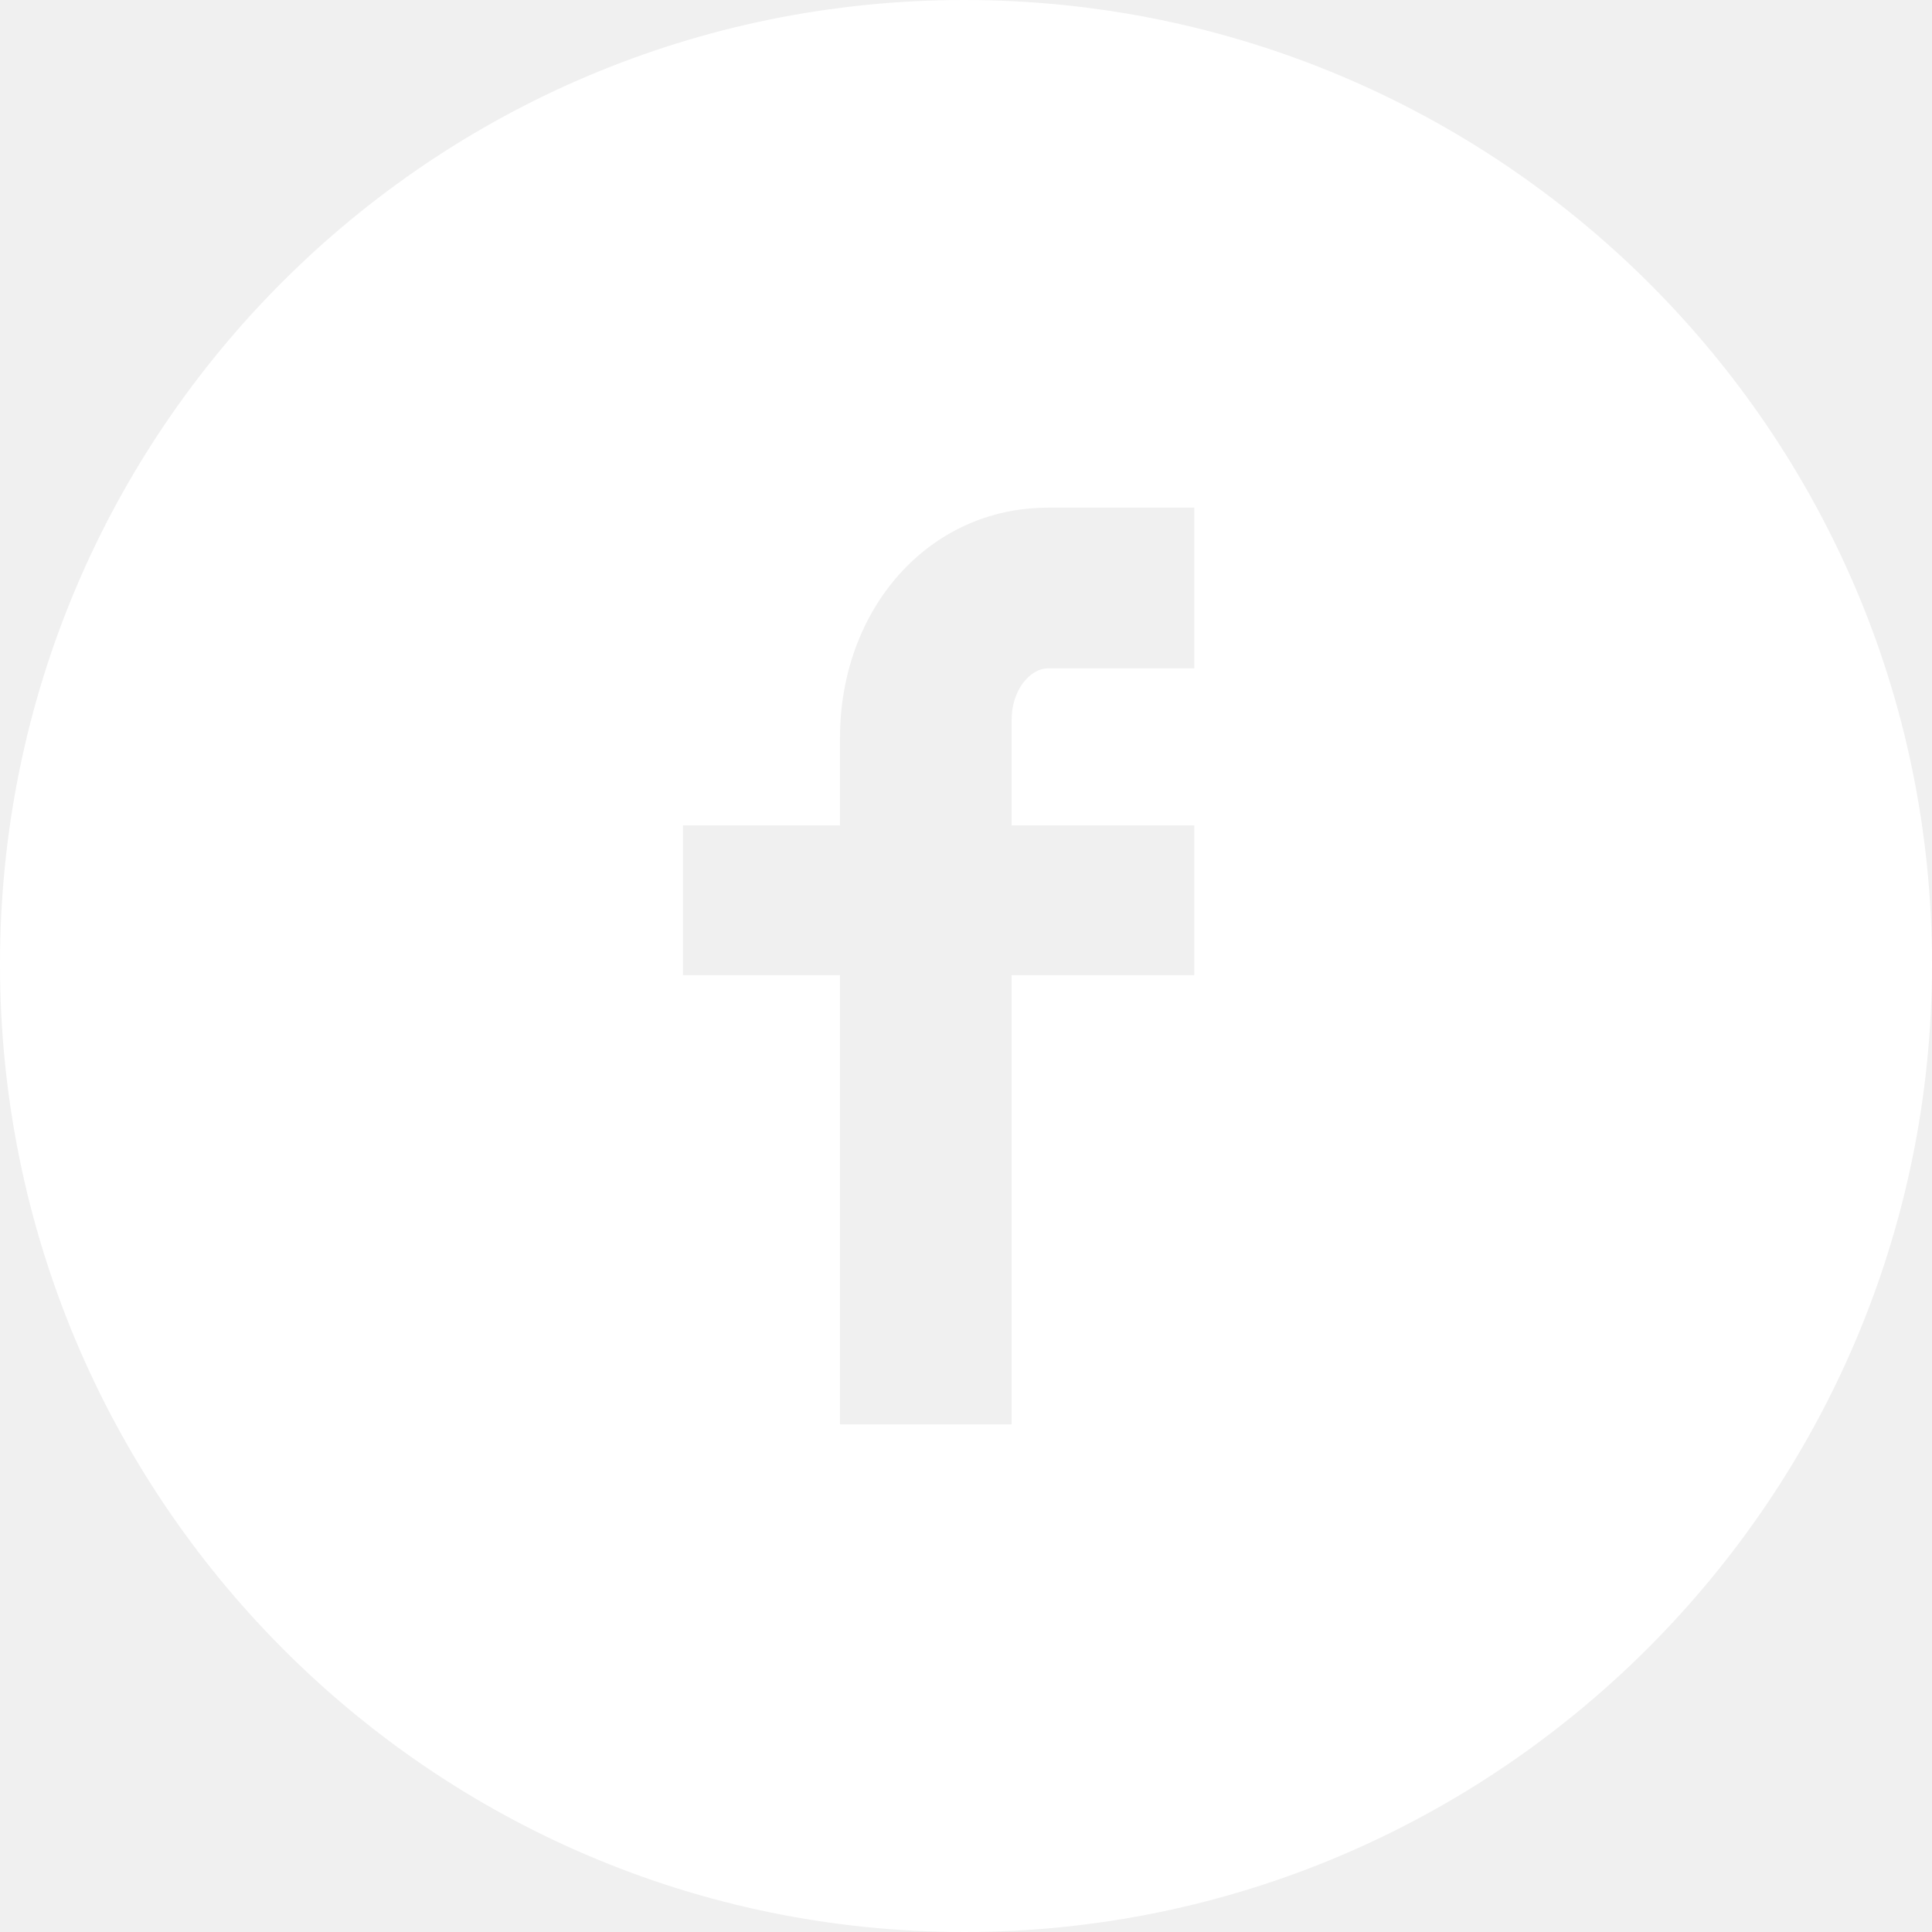
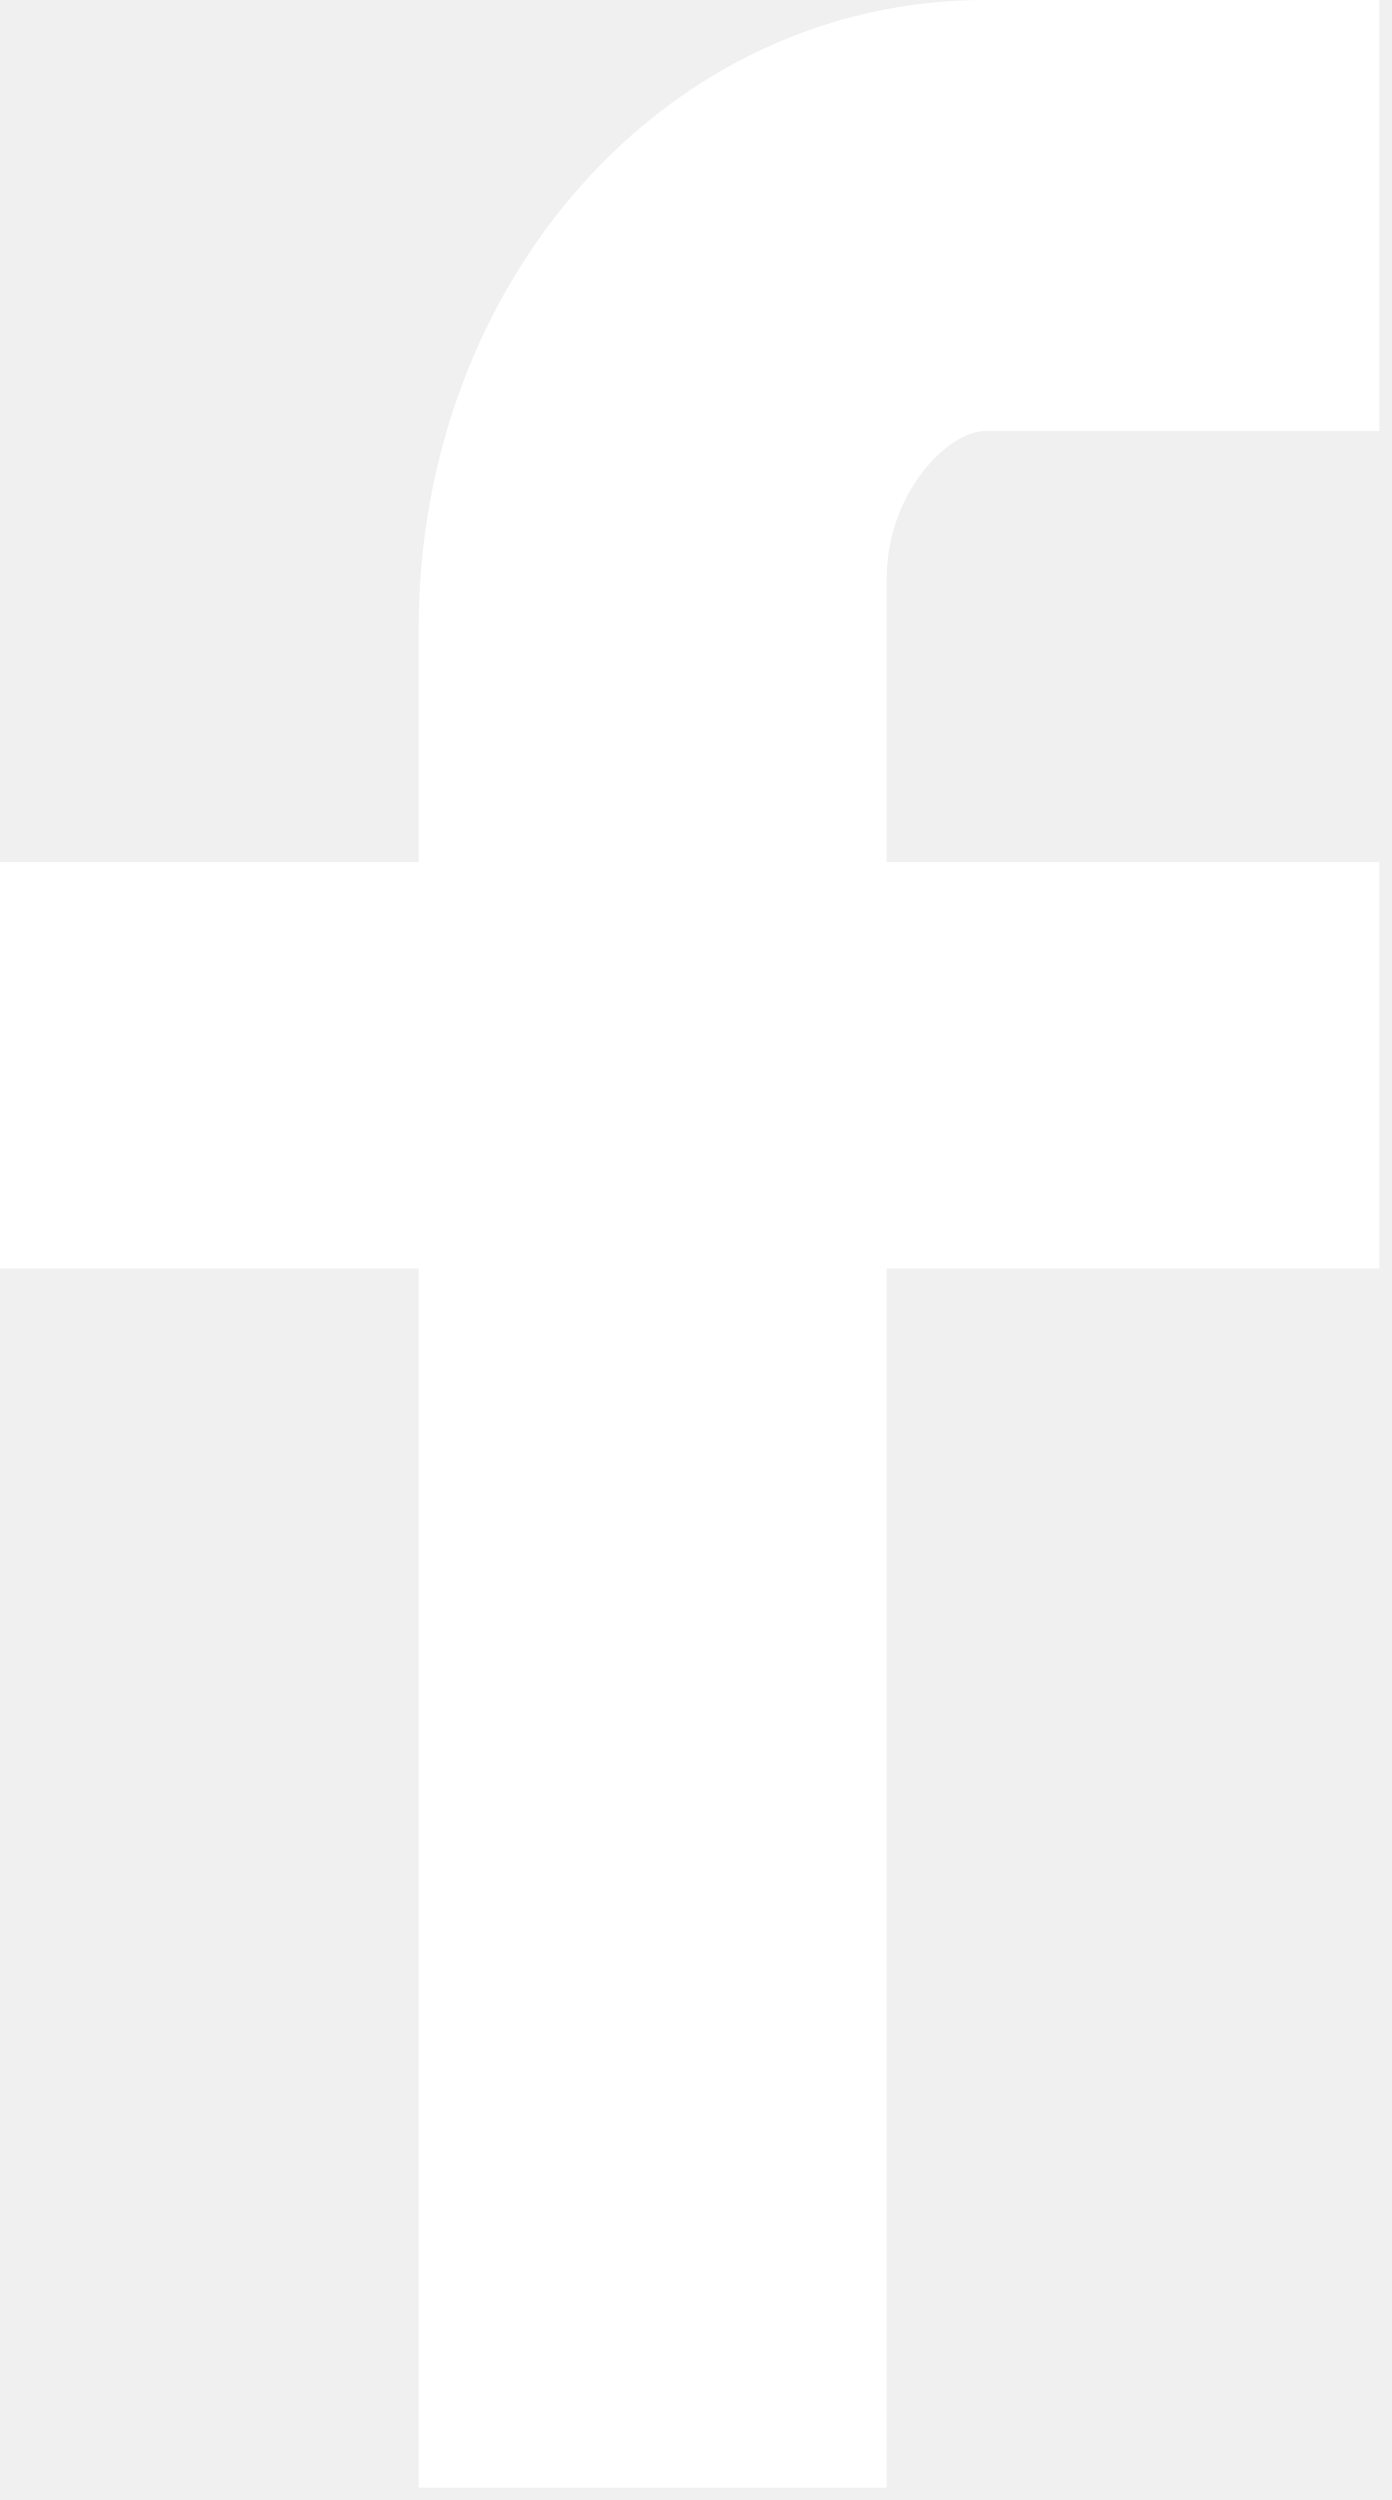
- <svg xmlns="http://www.w3.org/2000/svg" version="1.1" x="0px" y="0px" width="52.9px" height="52.9px" viewBox="0 0 52.9 52.9" enable-background="new 0 0 52.9 52.9" xml:space="preserve">
+ <svg xmlns="http://www.w3.org/2000/svg" version="1.1" x="0px" y="0px" width="11.3px" height="20.3px" viewBox="0 0 11.3 20.3" enable-background="new 0 0 11.3 20.3" xml:space="preserve">
  <defs>
</defs>
-   <path fill="#FFFFFF" d="M26.4,0C11.8,0,0,11.8,0,26.4C0,41,11.8,52.9,26.4,52.9C41,52.9,52.9,41,52.9,26.4C52.9,11.8,41,0,26.4,0z   M32.7,18.3h-4c-0.5,0-1,0.6-1,1.4v2.9h5v4.1h-5V39H23V26.7h-4.3v-4.1H23v-2.4c0-3.5,2.4-6.3,5.7-6.3h4V18.3z" />
+   <path fill="#FFFFFF" d="M11.3,3.5H8C7.7,3.5,7.2,4,7.2,4.7V7h4v3.3h-4v9.9H3.4v-9.9H0V7h3.4V5.1C3.4,2.3,5.4,0,8,0h3.2V3.5z" />
</svg>
